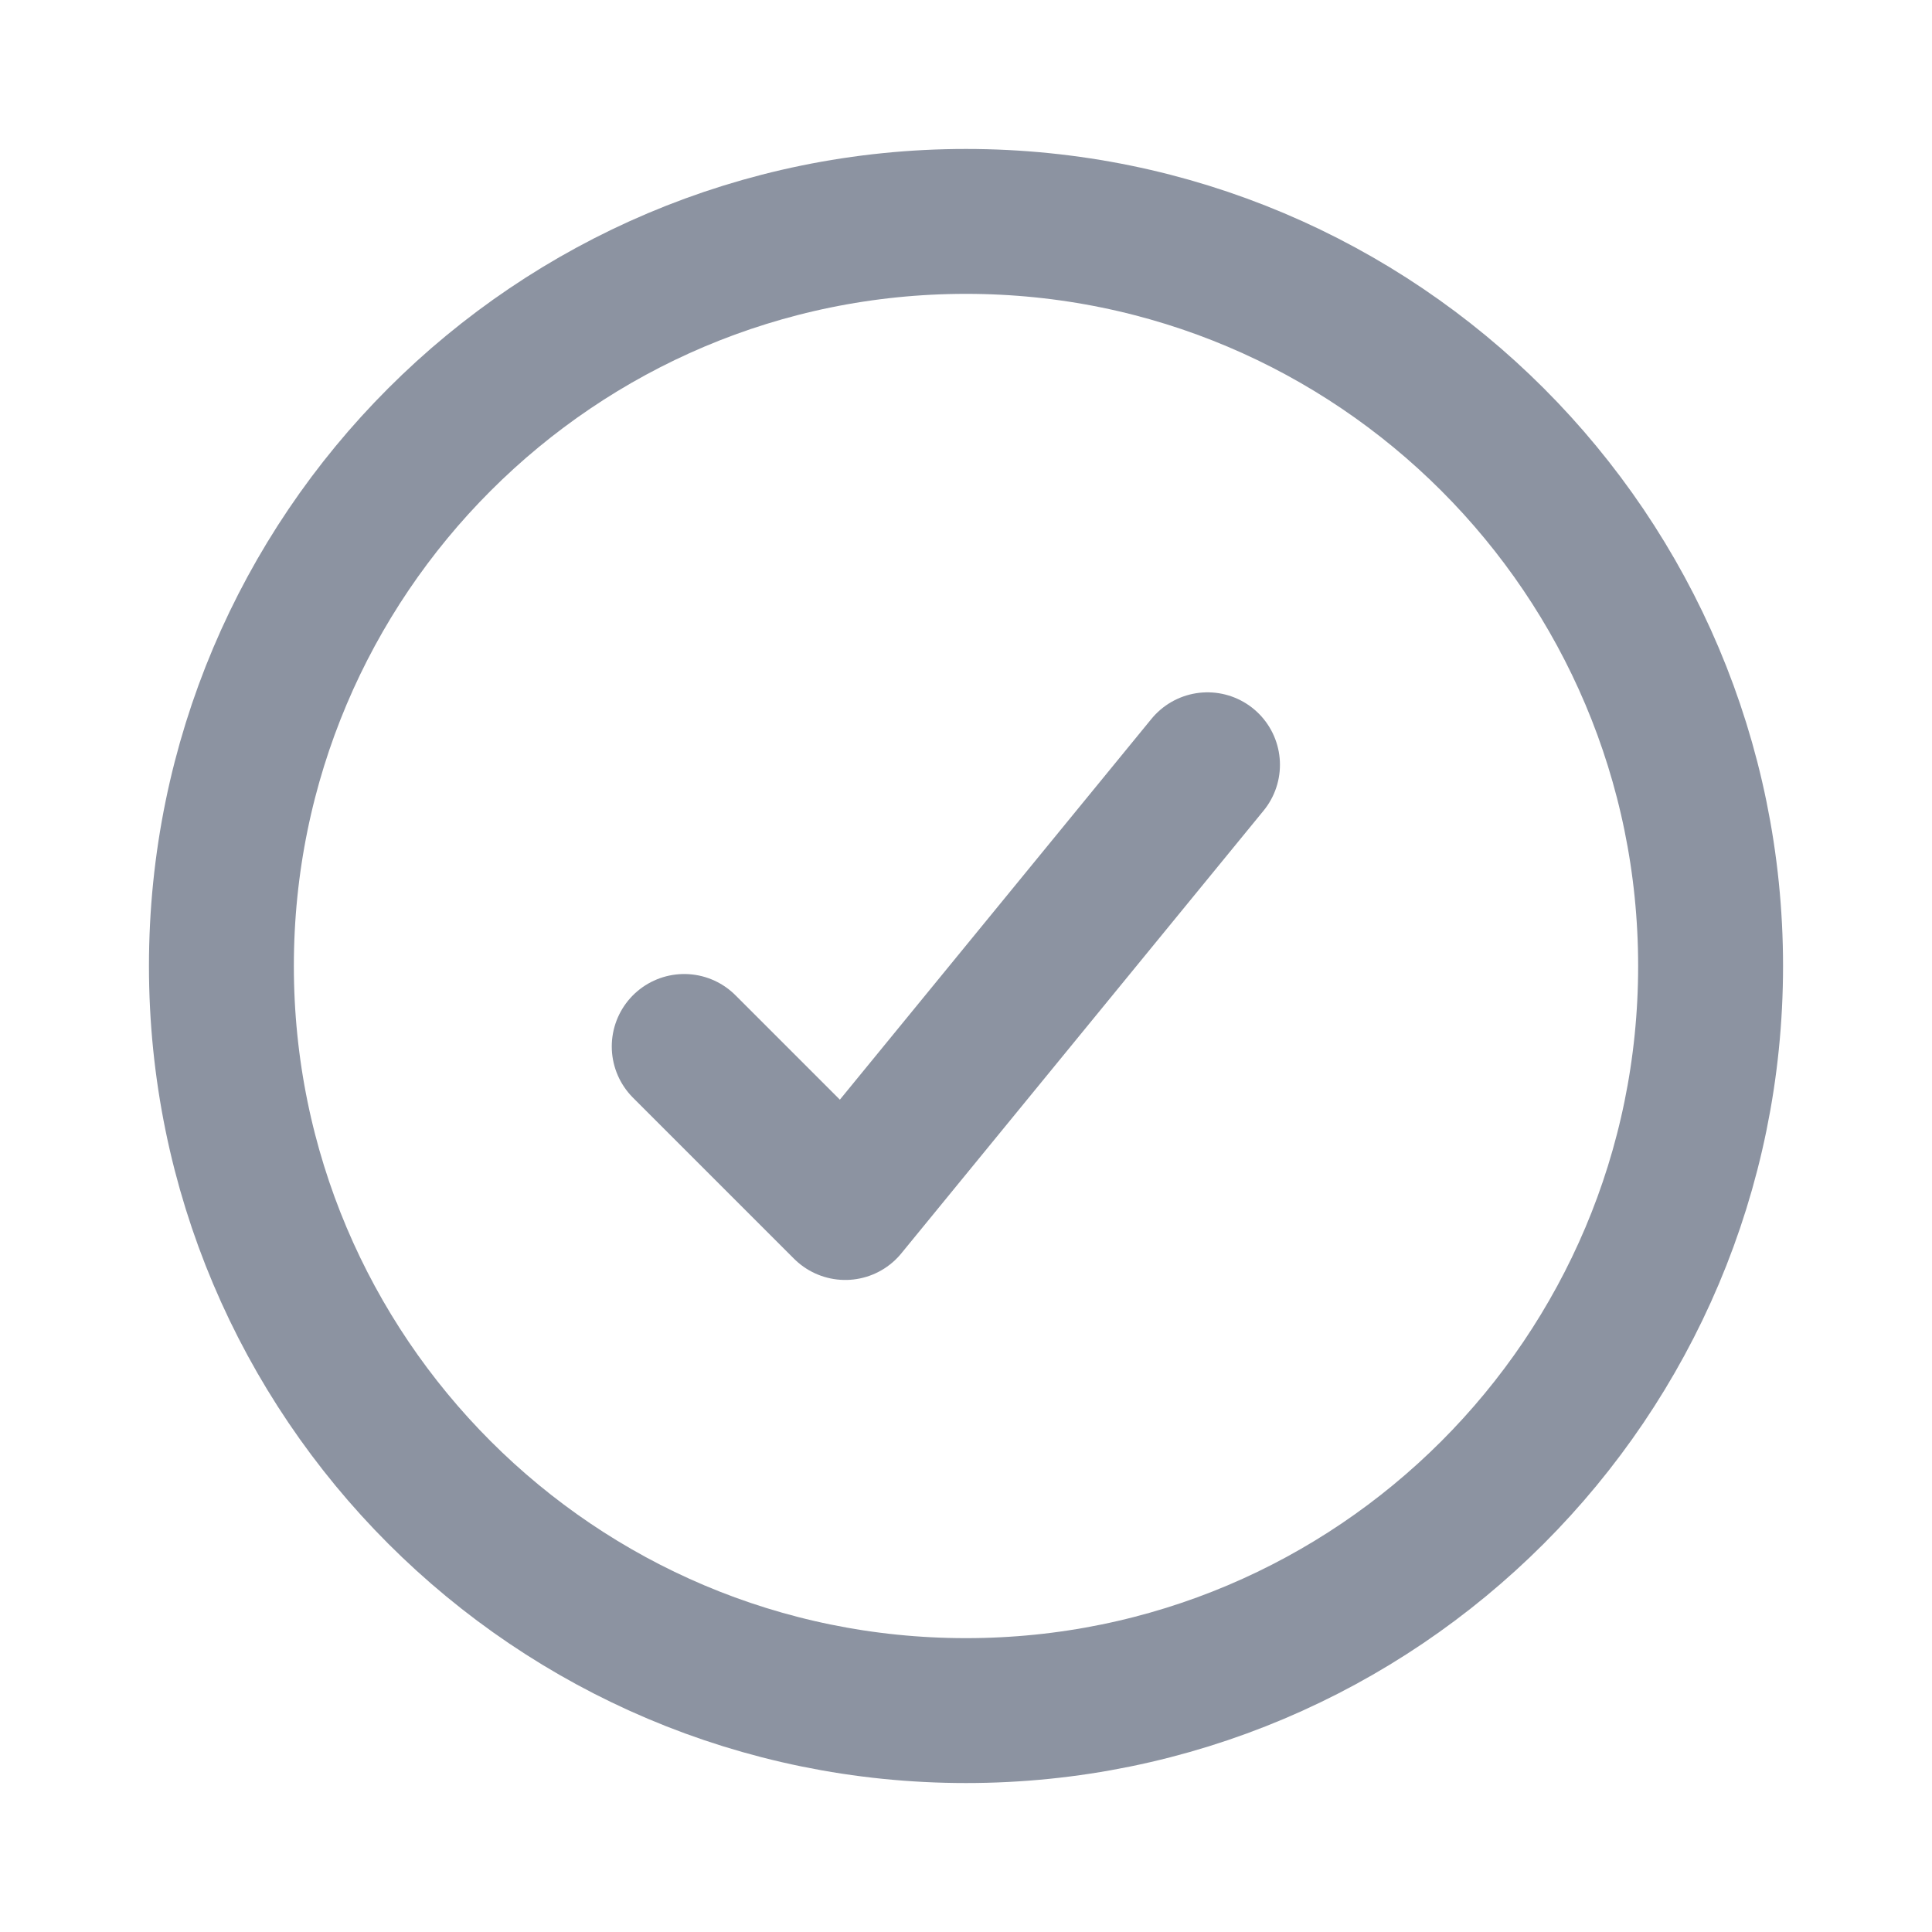
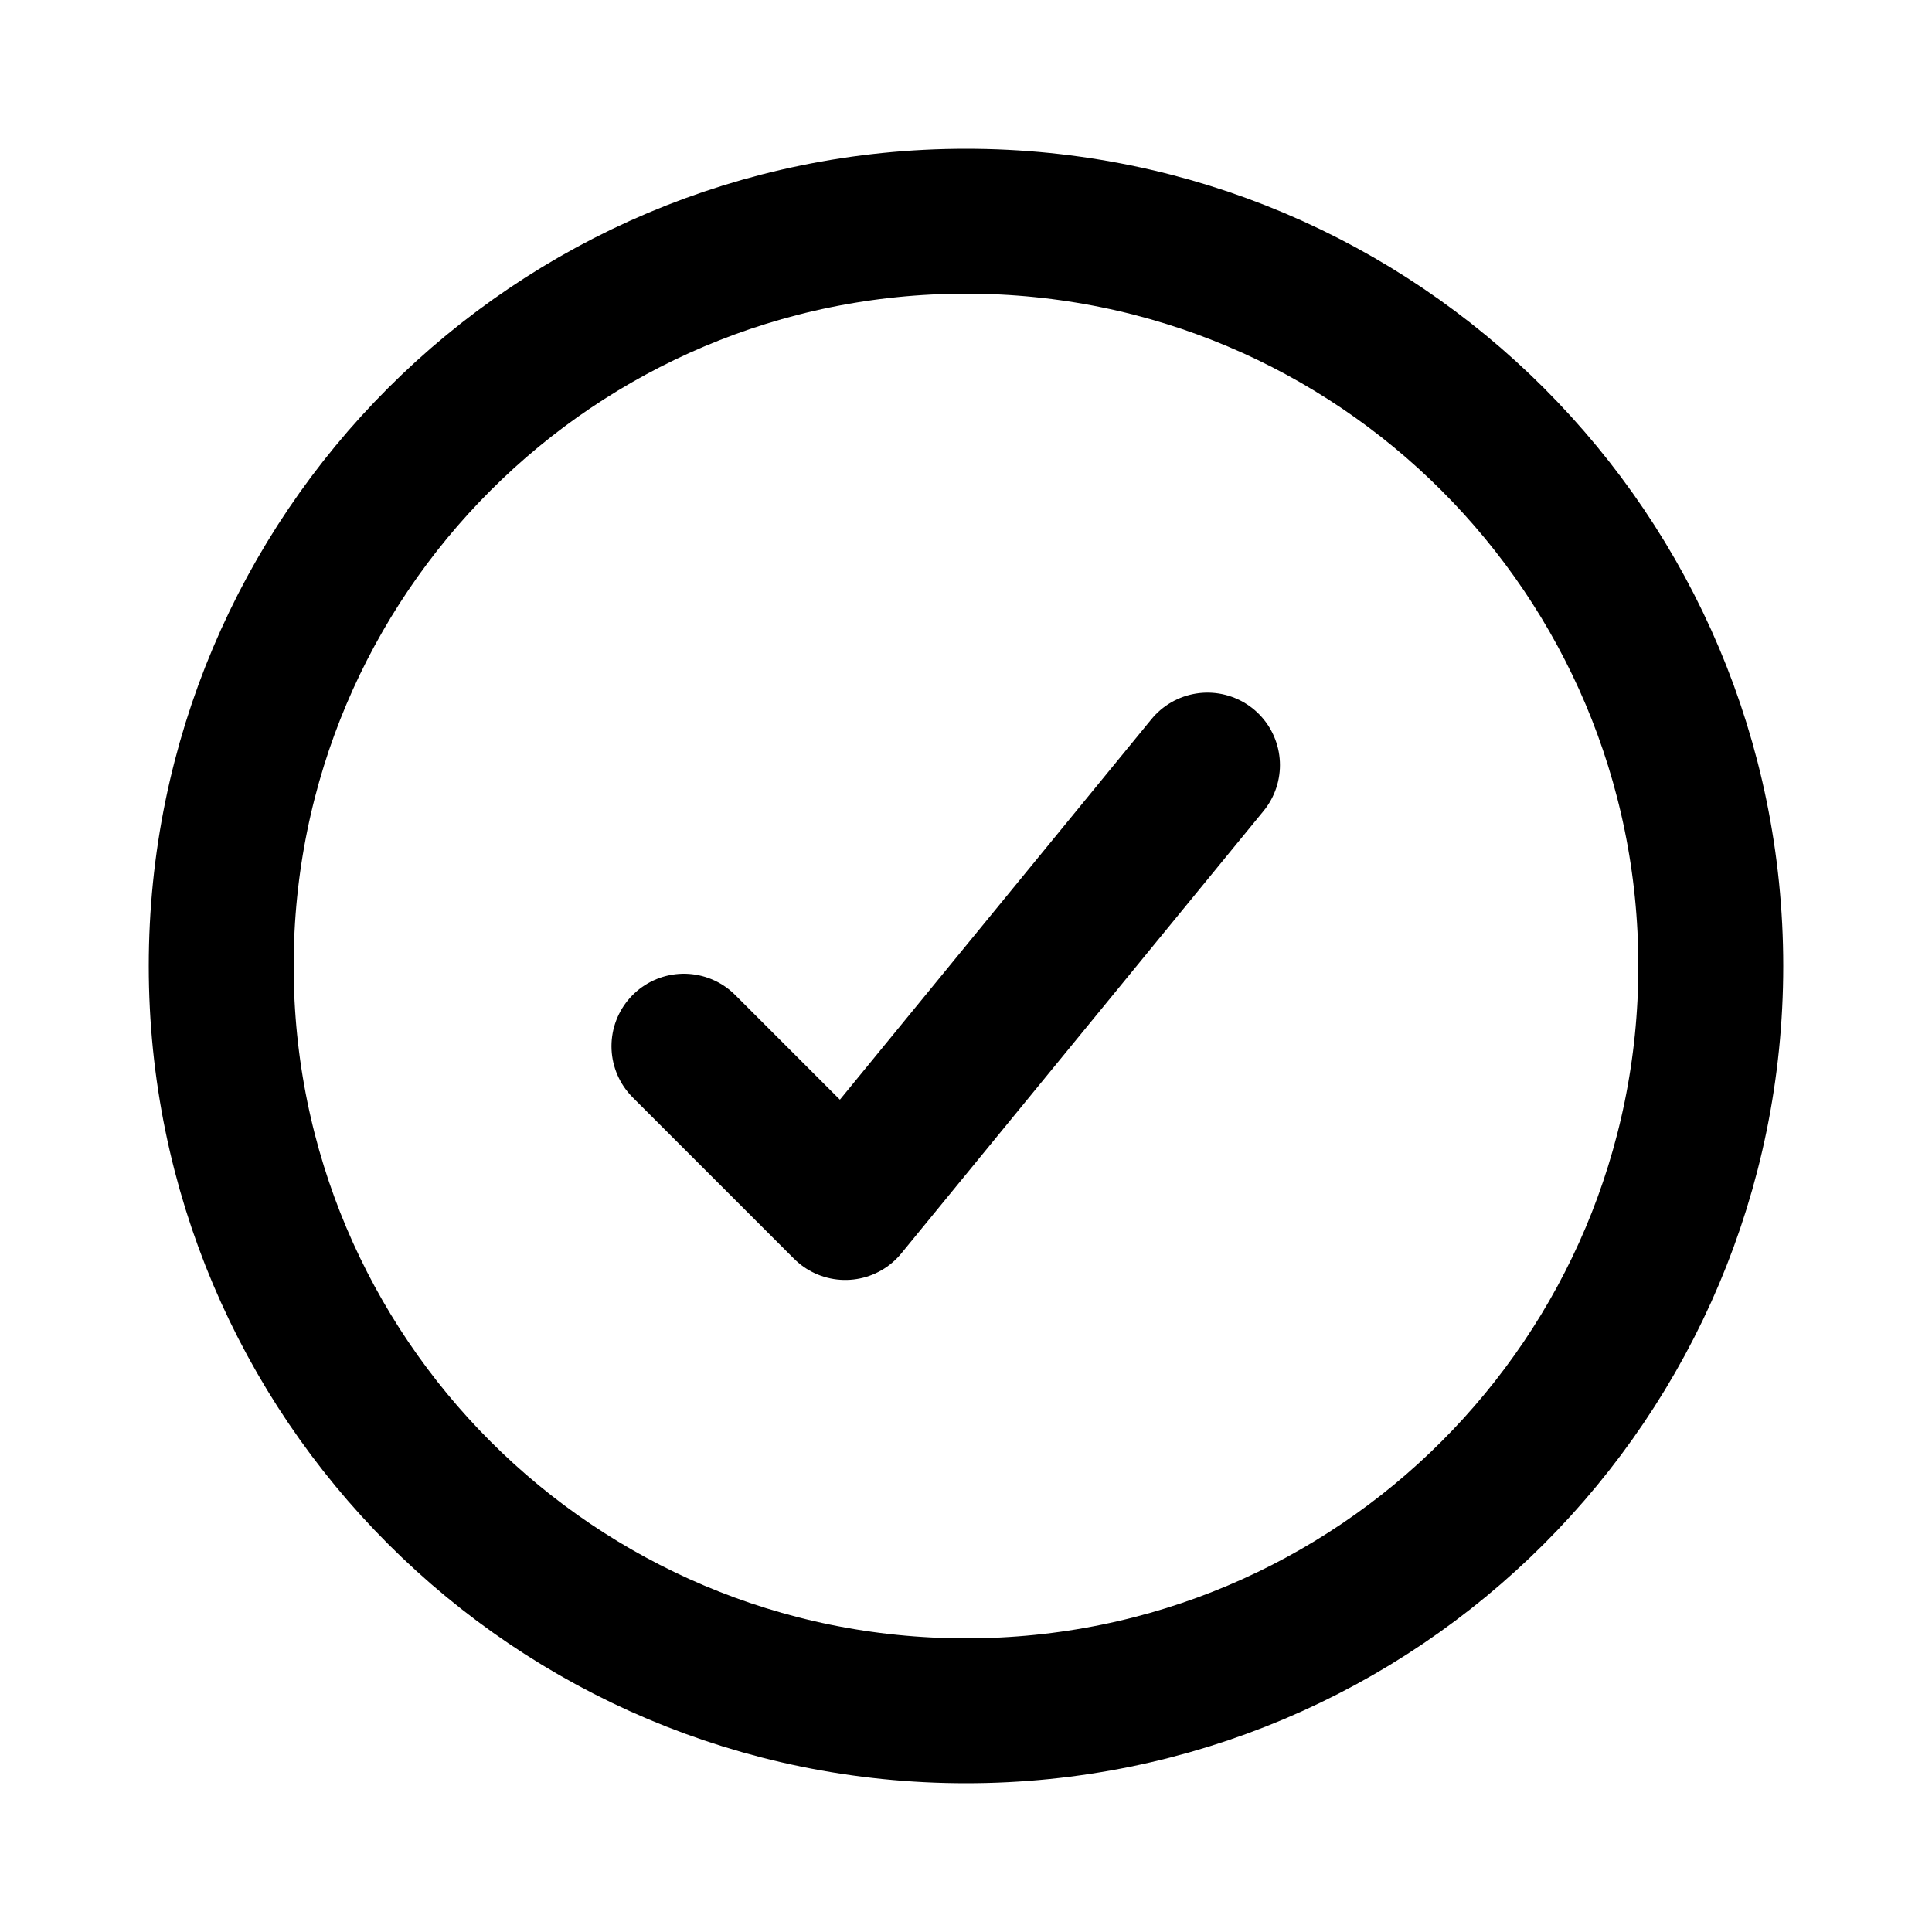
- <svg xmlns="http://www.w3.org/2000/svg" width="20" height="20" viewBox="0 0 20 20" fill="none">
-   <path d="M12.5 7.917L8.75 12.5L7.083 10.833M17.708 10C17.708 14.257 14.257 17.708 10 17.708C5.743 17.708 2.292 14.257 2.292 10C2.292 5.743 5.743 2.292 10 2.292C14.257 2.292 17.708 5.743 17.708 10Z" stroke="#8C93A1" stroke-width="1.5" stroke-linecap="round" stroke-linejoin="round" />
+ <svg xmlns="http://www.w3.org/2000/svg" id="Layer_1" version="1.1" viewBox="0 0 20 20">
+   <defs>
+     <style>
+       .st0 {
+         fill: none;
+         stroke: currentColor;
+         stroke-linecap: round;
+         stroke-linejoin: round;
+         stroke-width: 1.5px;
+       }
+     </style>
+   </defs>
+   <path class="st0" d="M12.5,7.92l-3.75,4.58-1.67-1.67M17.71,10c0,4.26-3.45,7.71-7.71,7.71s-7.71-3.45-7.71-7.71,3.45-7.71,7.71-7.71,7.71,3.45,7.71,7.71Z" />
</svg>
